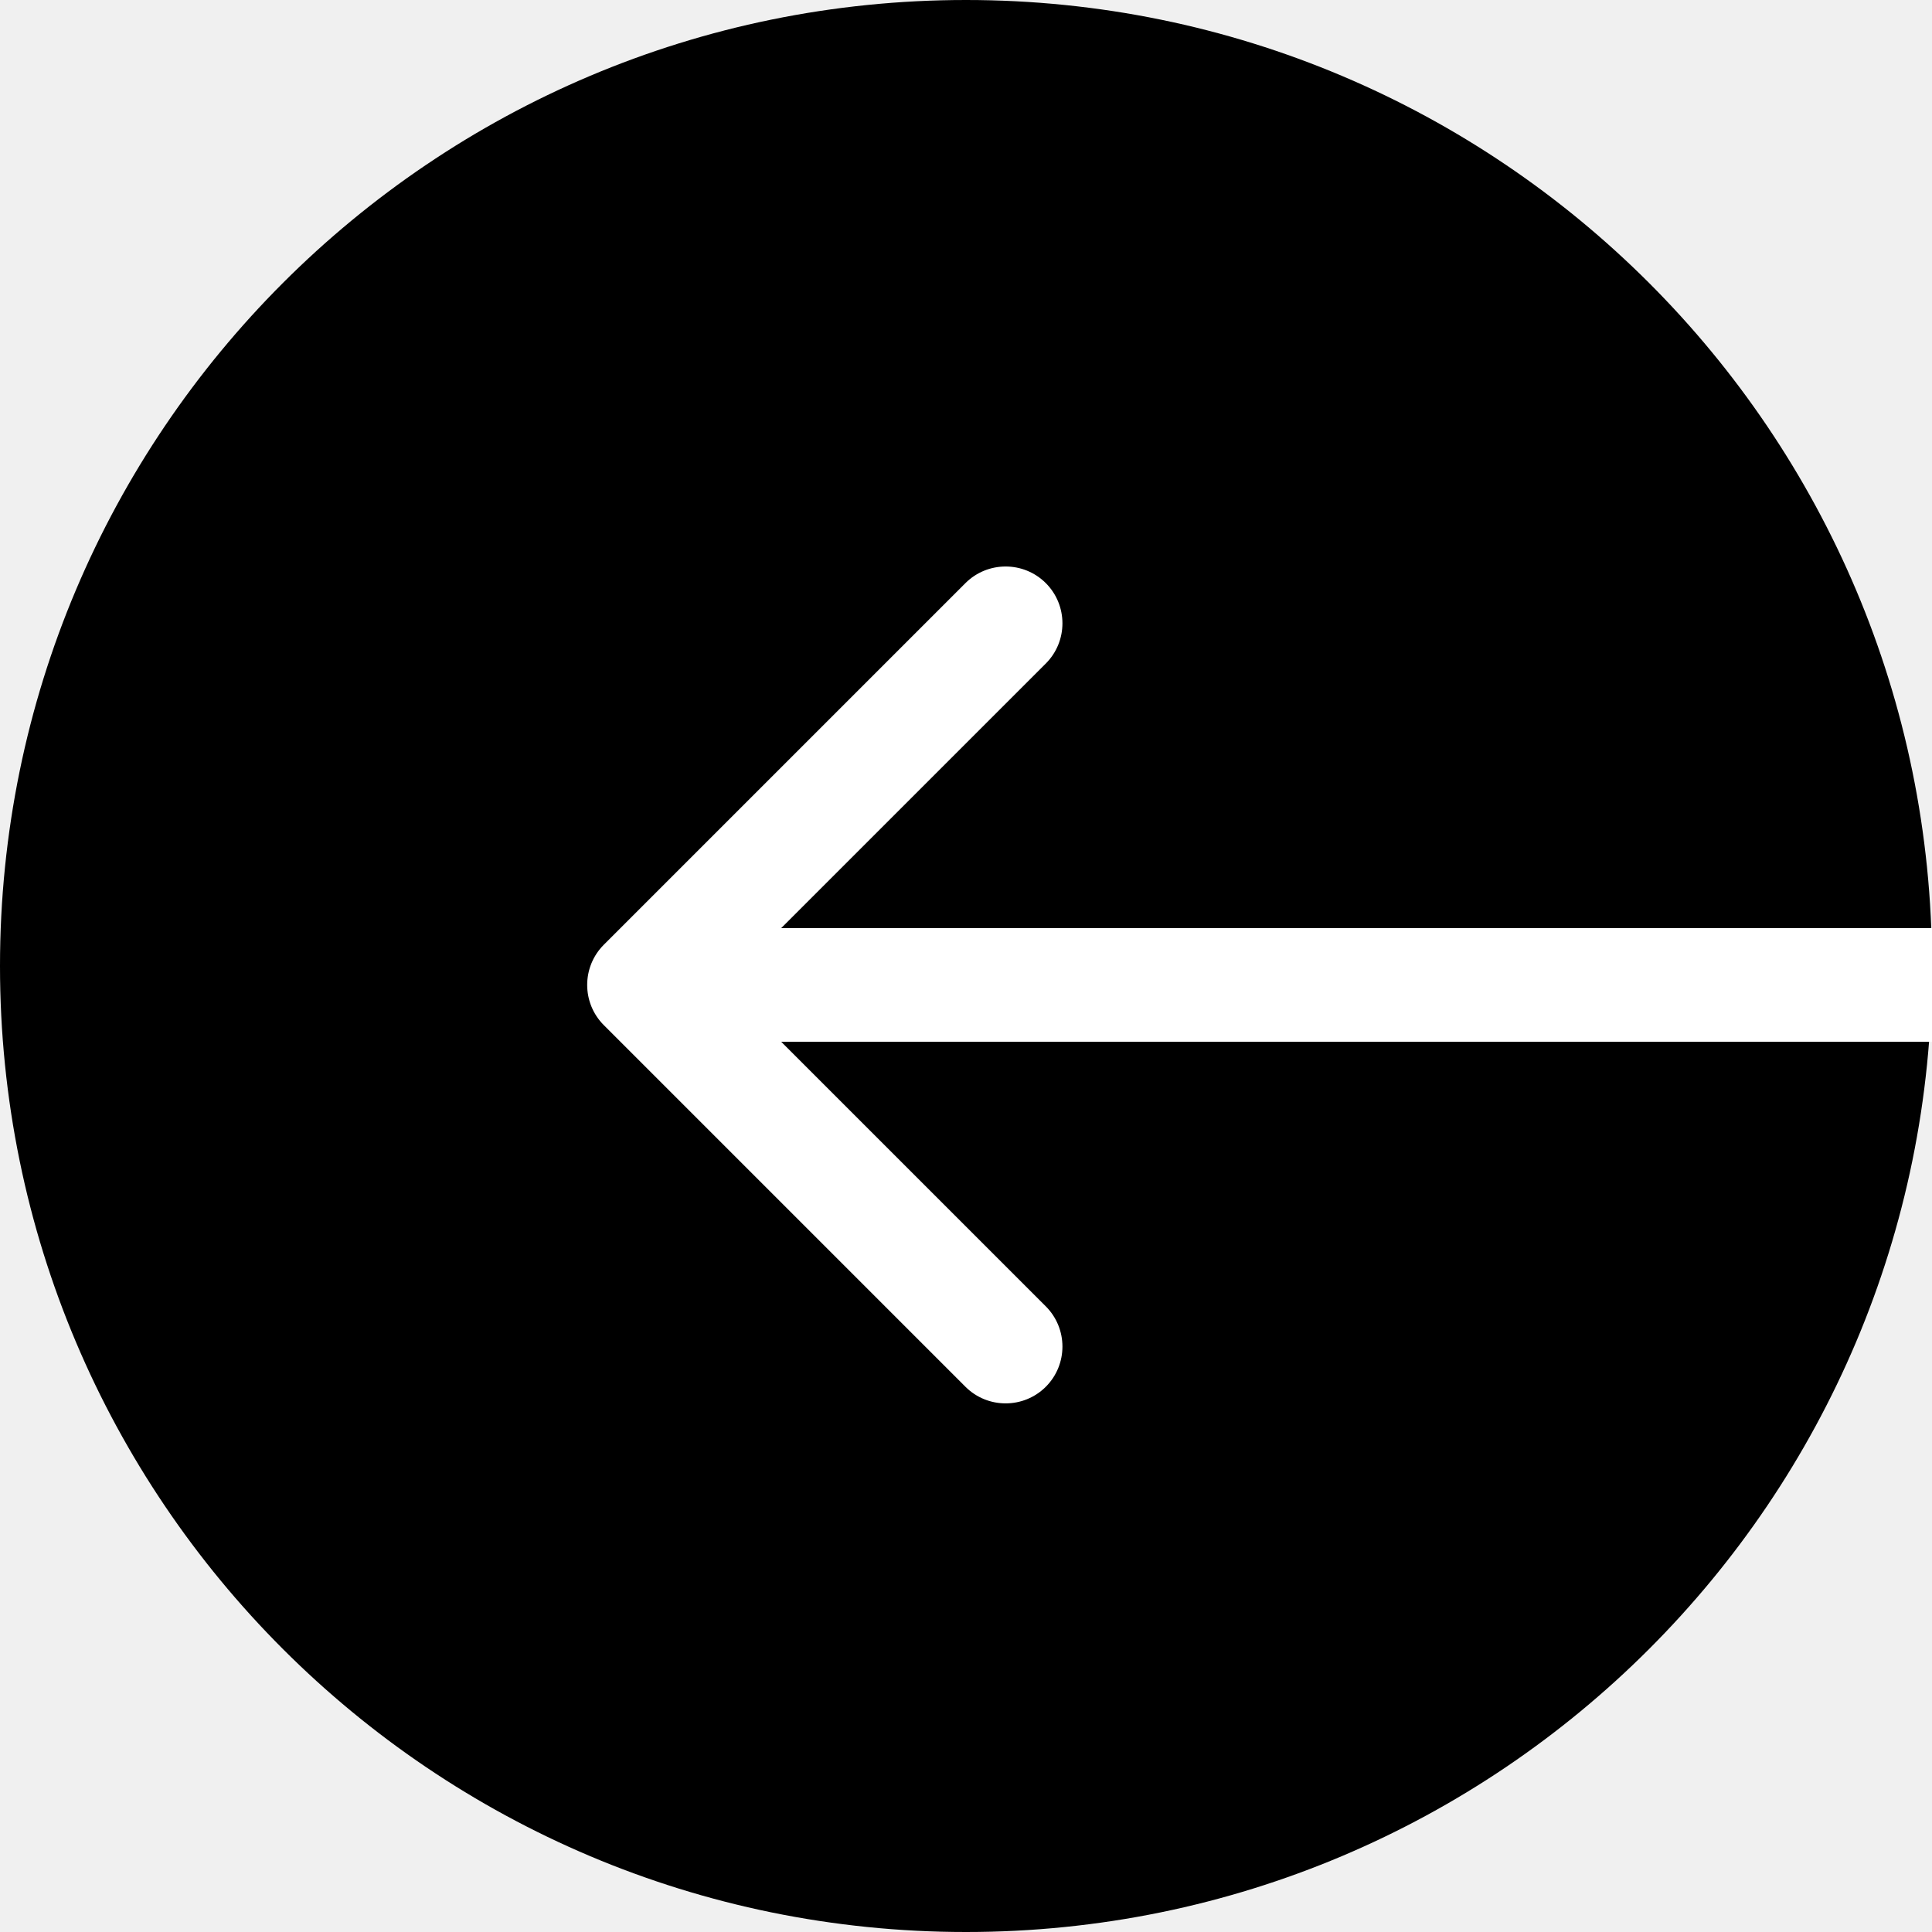
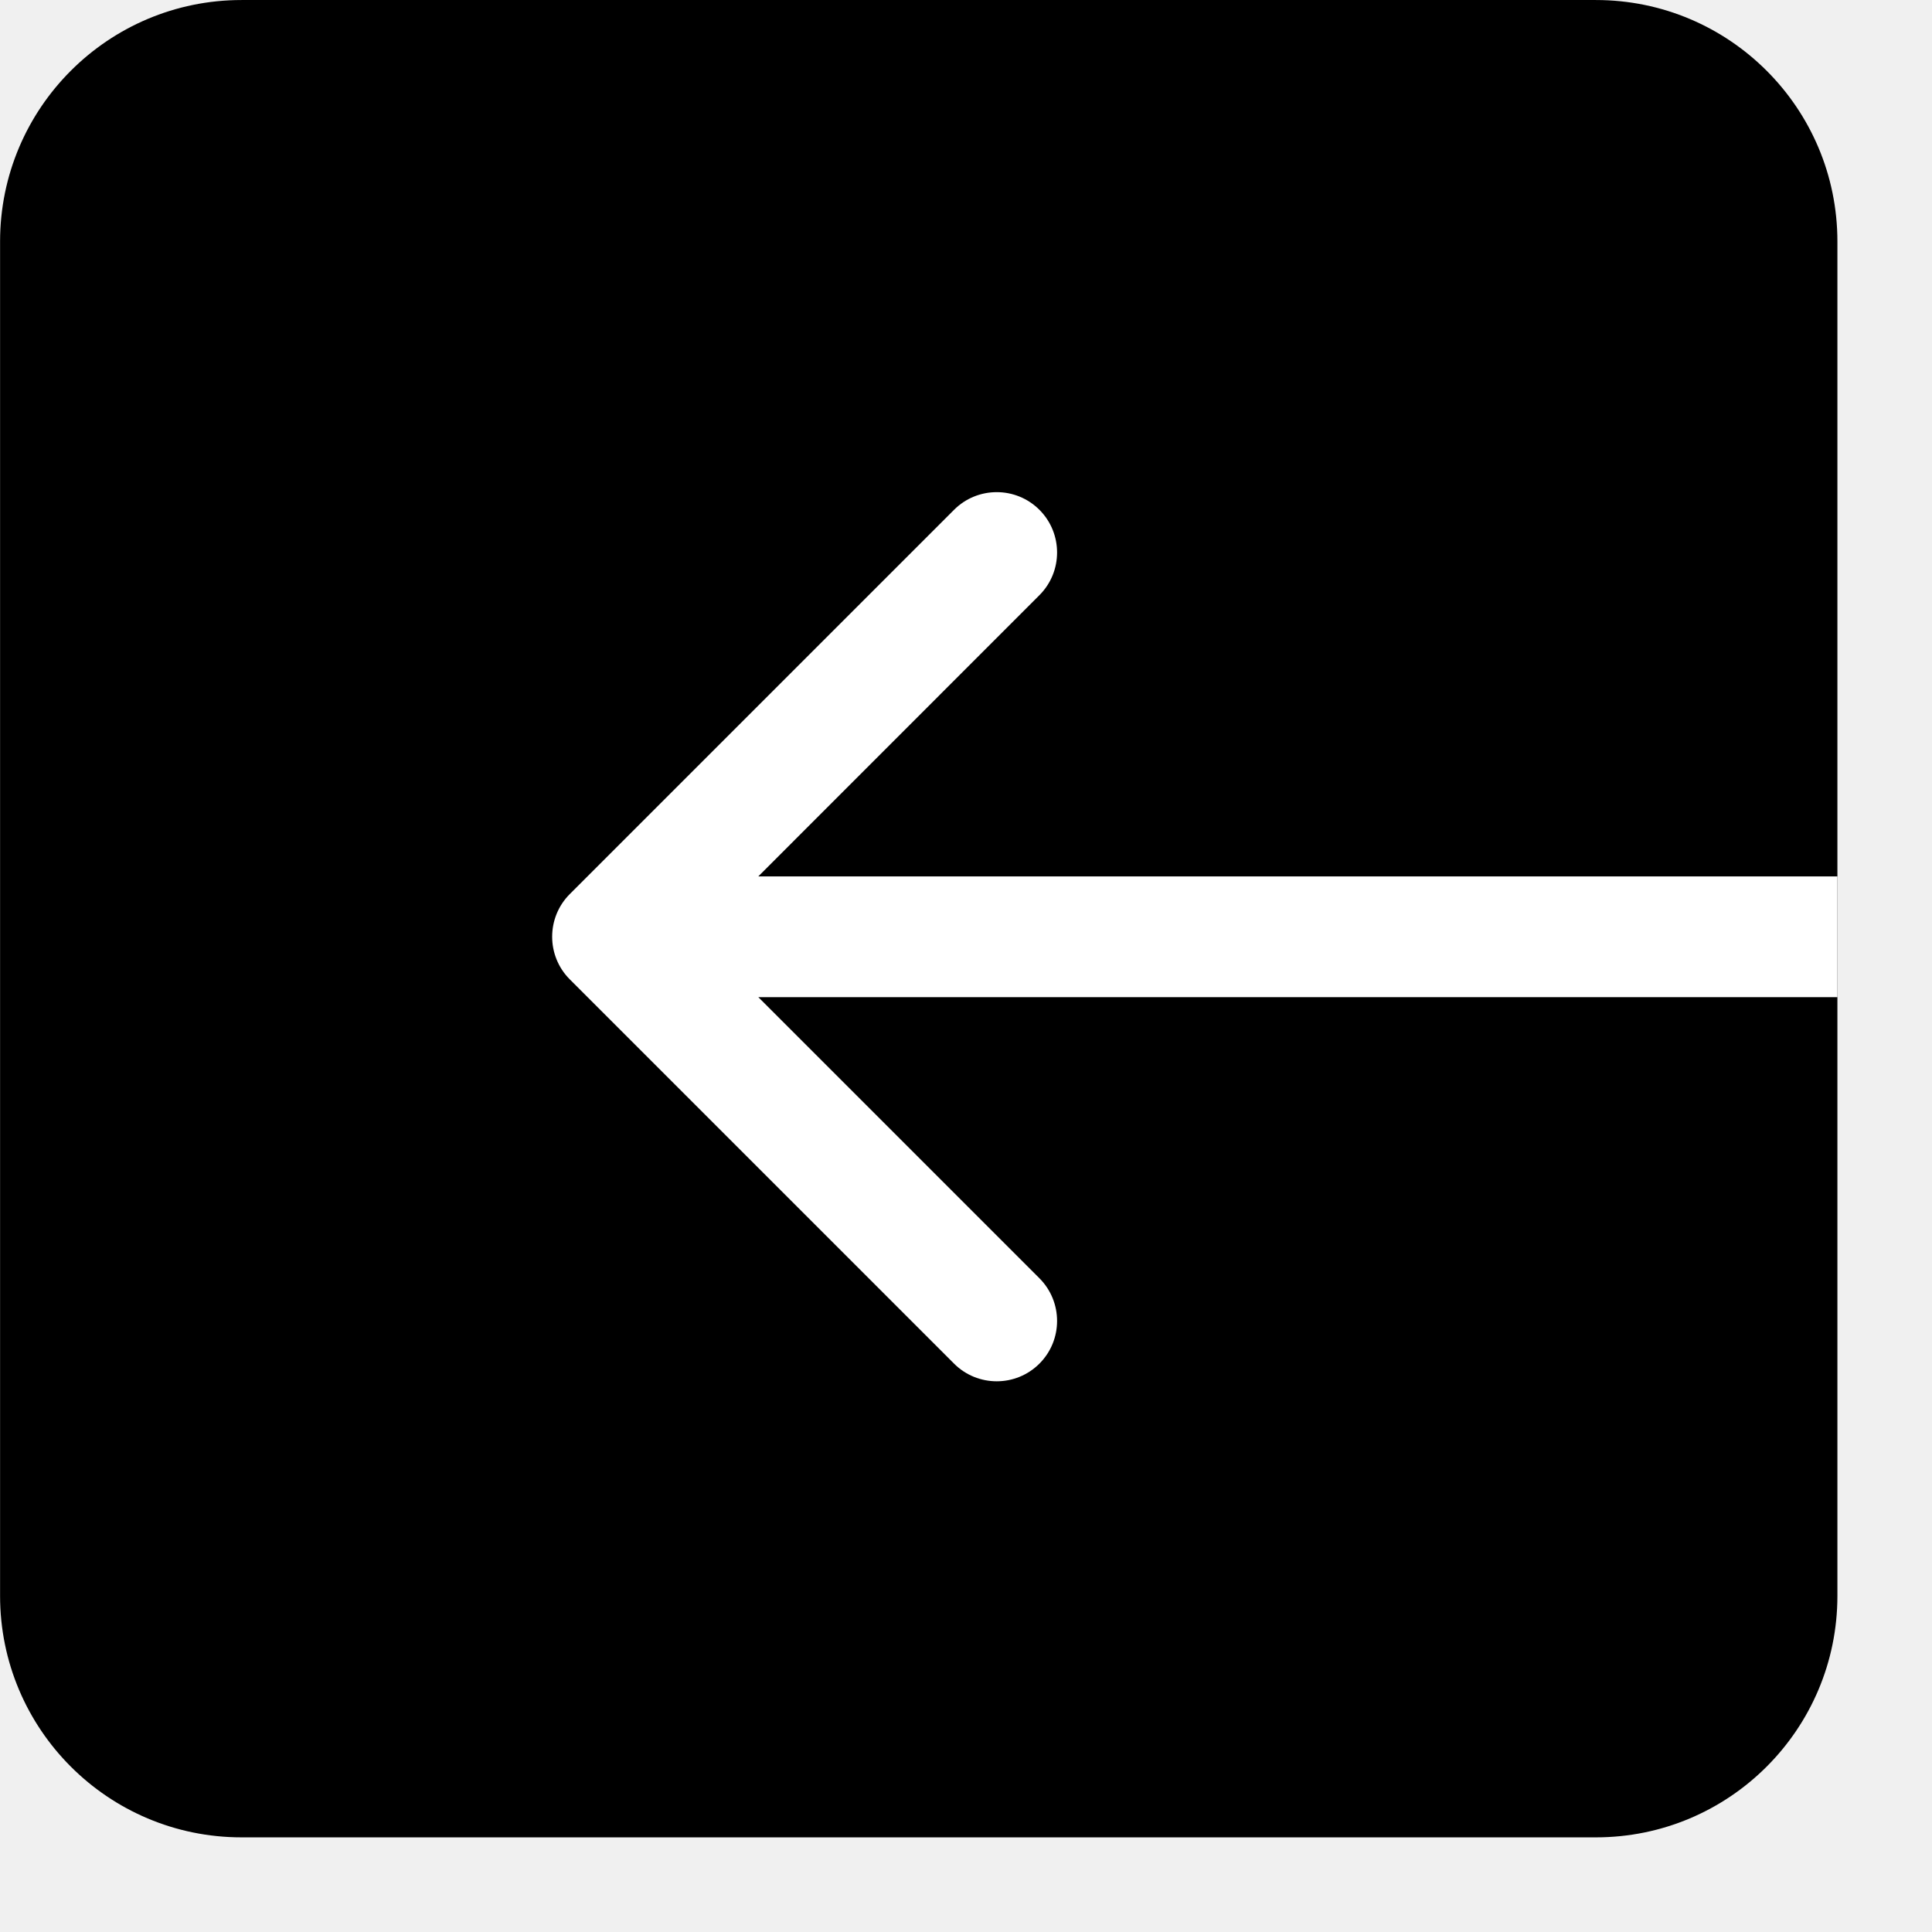
- <svg xmlns="http://www.w3.org/2000/svg" width="51" height="51" viewBox="0 0 51 51" fill="none">
-   <rect x="51" y="51" width="51" height="51" rx="25.5" transform="rotate(-180 51 51)" fill="black" />
-   <path d="M15.939 24.939C15.354 25.525 15.354 26.475 15.939 27.061L25.485 36.607C26.071 37.192 27.021 37.192 27.607 36.607C28.192 36.021 28.192 35.071 27.607 34.485L19.121 26L27.607 17.515C28.192 16.929 28.192 15.979 27.607 15.393C27.021 14.808 26.071 14.808 25.485 15.393L15.939 24.939ZM51 24.5L17 24.5L17 27.5L51 27.5L51 24.5Z" fill="white" />
+ <svg xmlns="http://www.w3.org/2000/svg" viewBox="0 0 16 16" fill="none">
+   <rect x="15.217" y="15.217" width="15.216" height="15.216" rx="2" transform="rotate(180 15.2168 15.2166)" fill="black" />
+   <path d="M4.719 7.404C4.524 7.599 4.524 7.916 4.719 8.111L7.901 11.293C8.096 11.488 8.413 11.488 8.608 11.293C8.803 11.098 8.803 10.781 8.608 10.586L5.78 7.758L8.608 4.929C8.803 4.734 8.803 4.417 8.608 4.222C8.413 4.027 8.096 4.027 7.901 4.222L4.719 7.404ZM15.217 7.258L5.072 7.258L5.072 8.258L15.217 8.258L15.217 7.258Z" fill="white" />
</svg>
